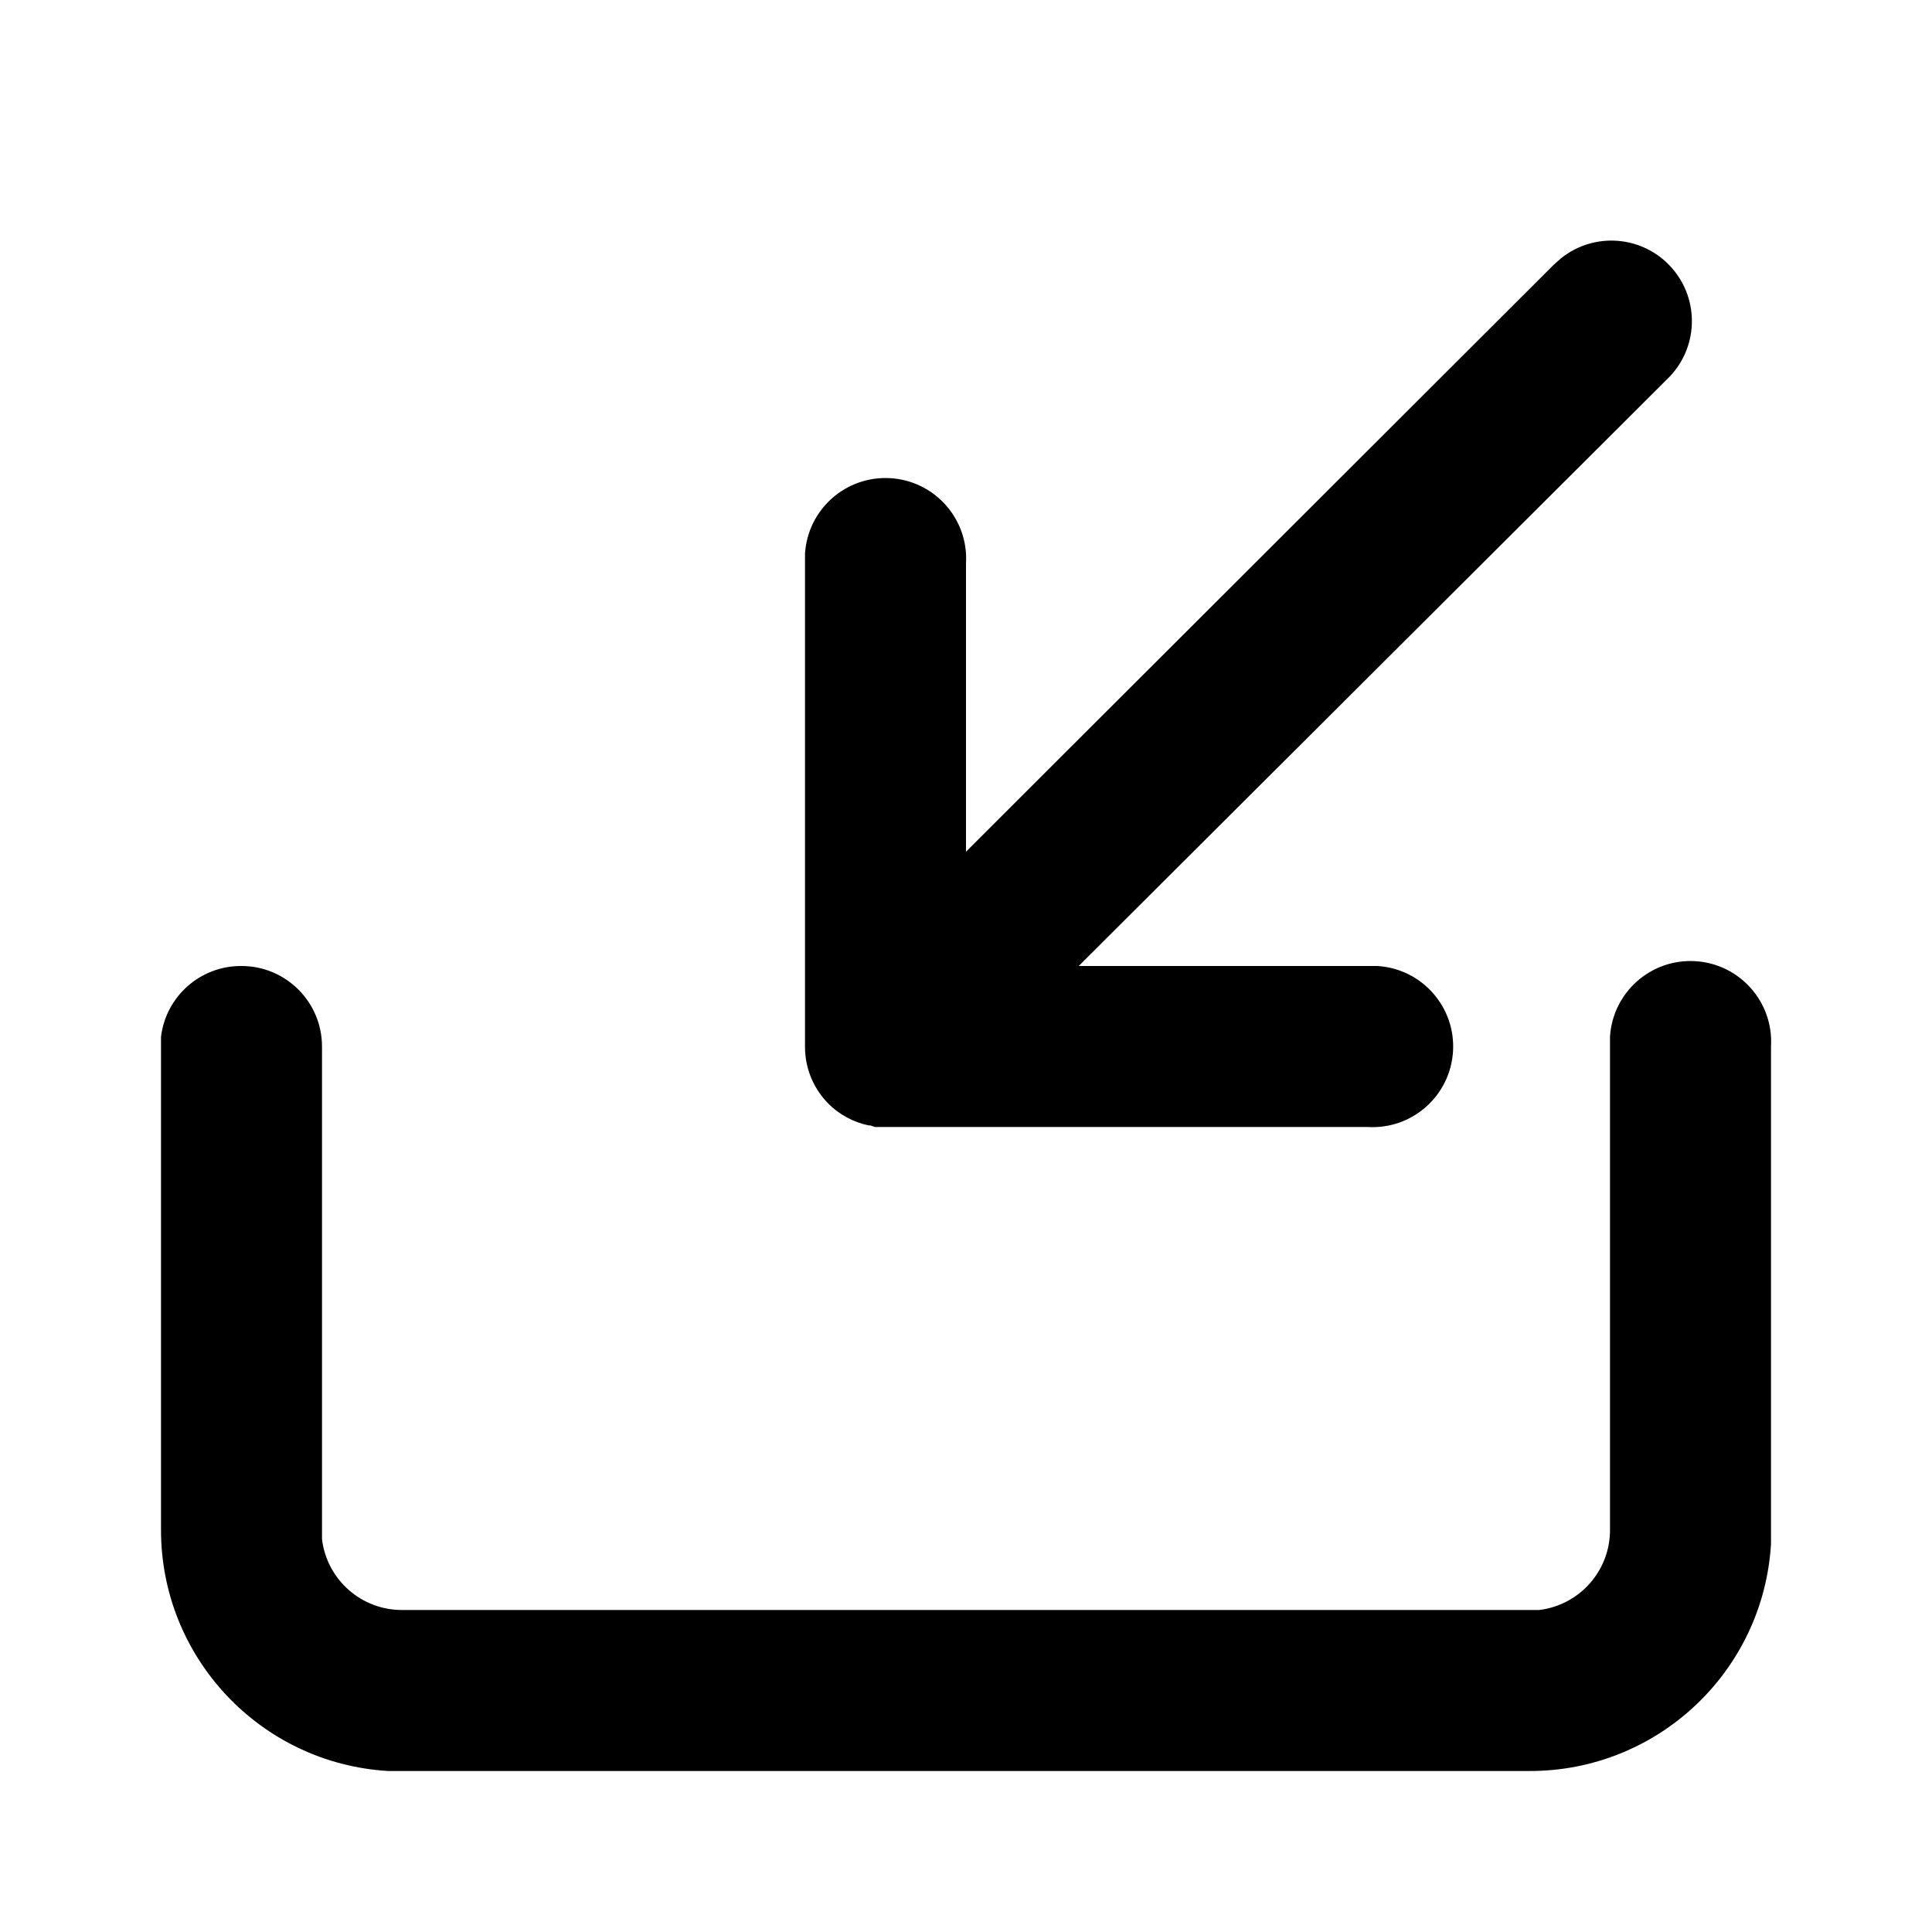
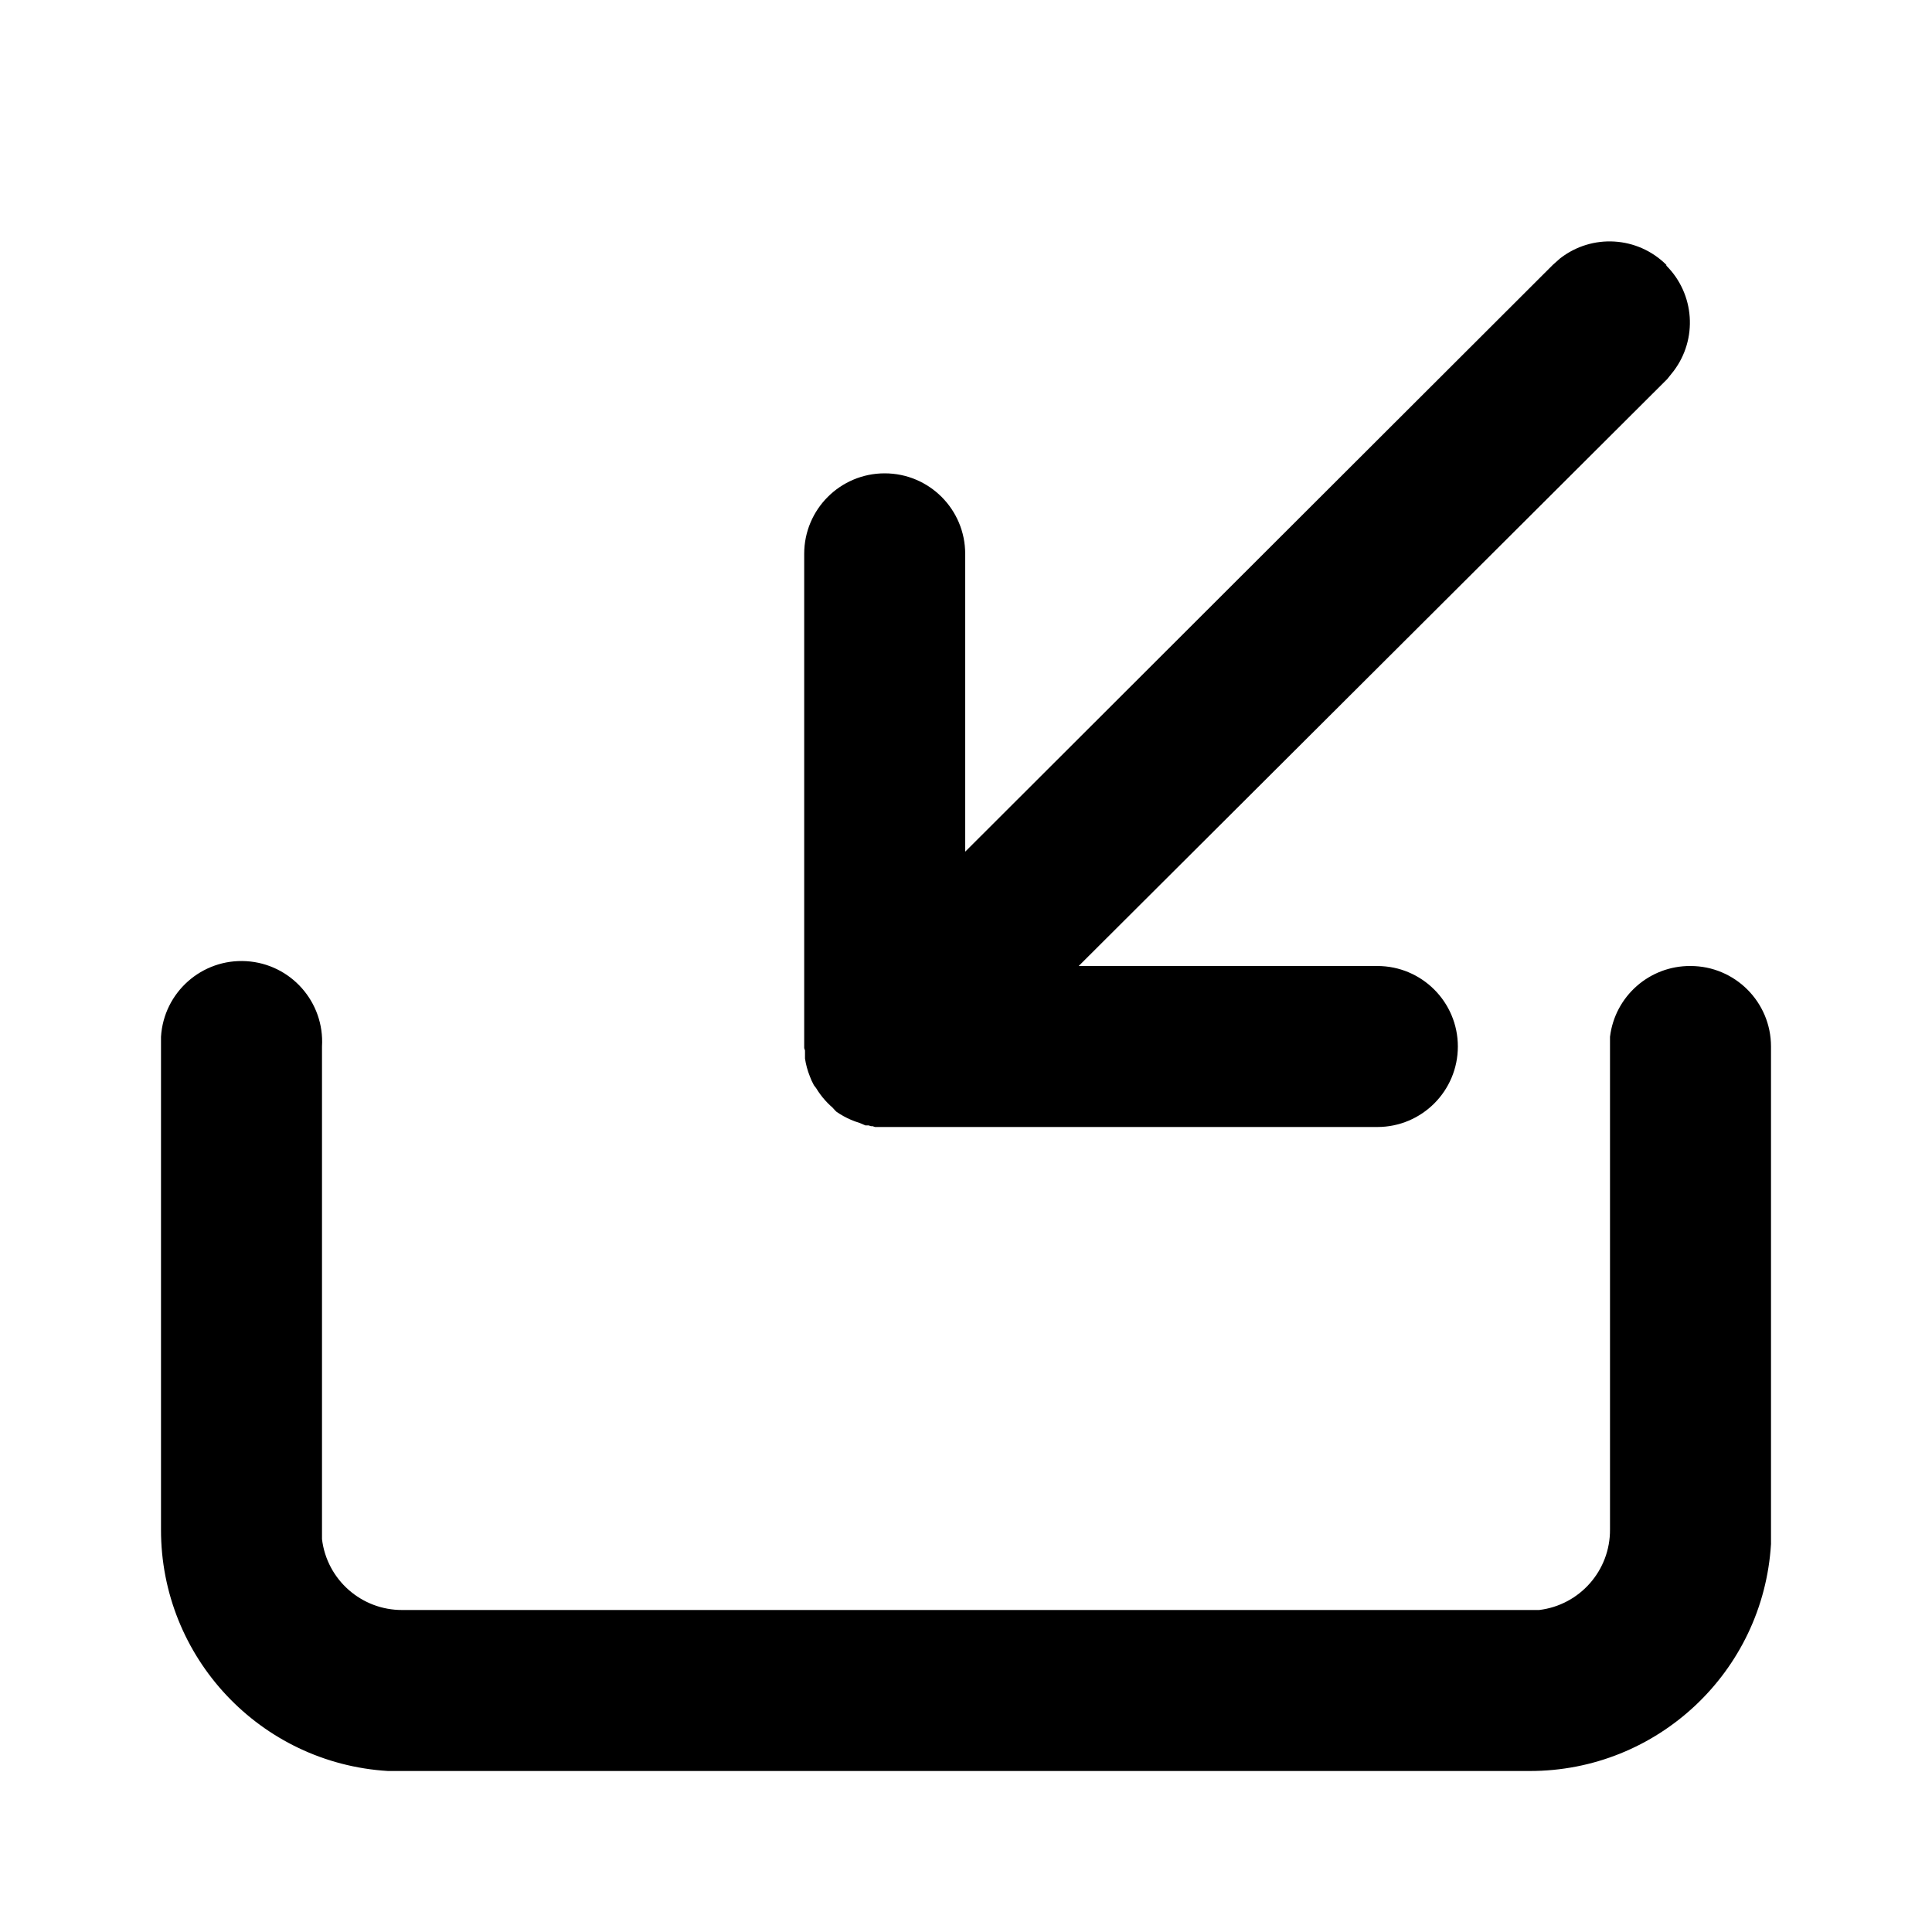
<svg viewBox="0 0 24 24">
-   <path d="M19.39 3.21a1 1 0 011.32 1.5L13.4 12h3.71a1 1 0 01-.12 2h-6.12a1 1 0 01-.06-.02h-.02a1 1 0 01-.5-.27l.09.08A1 1 0 0110 13v.09a1 1 0 010-.07V6.88A1 1 0 0112 7v3.58l7.3-7.29z" />
-   <path d="M3 12a1 1 0 00-1 .88V19a3 3 0 002.82 3H19a3 3 0 003-2.82V13a1 1 0 00-2-.12V19a1 1 0 01-.88 1H5a1 1 0 01-1-.88V13a1 1 0 00-1-1z" />
+   <path d="M21 12a1 1 0 011 1v6.18A3 3 0 0119 22H4.82A3 3 0 012 19v-6.12A1 1 0 014 13v6.12A1 1 0 005 20h14.12a1 1 0 00.88-1v-6.12a1 1 0 011-.88zm-.3-8.7a1 1 0 01.09 1.31l-.08.1L13.4 12h3.71a1 1 0 010 2h-6.24a1 1 0 01-.03-.01h-.02l-.03-.01h-.04l-.07-.03a.95.95 0 01-.06-.02l-.05-.02a1.02 1.02 0 01-.18-.1l-.05-.05.04.03a1 1 0 01-.24-.27l-.03-.04a1.04 1.04 0 01-.03-.06l-.02-.05a.99.99 0 01-.06-.22v-.13.03l-.01-.03V6.88a1 1 0 012 0v3.7l7.3-7.29.09-.08a1 1 0 011.32.08z" />
</svg>
